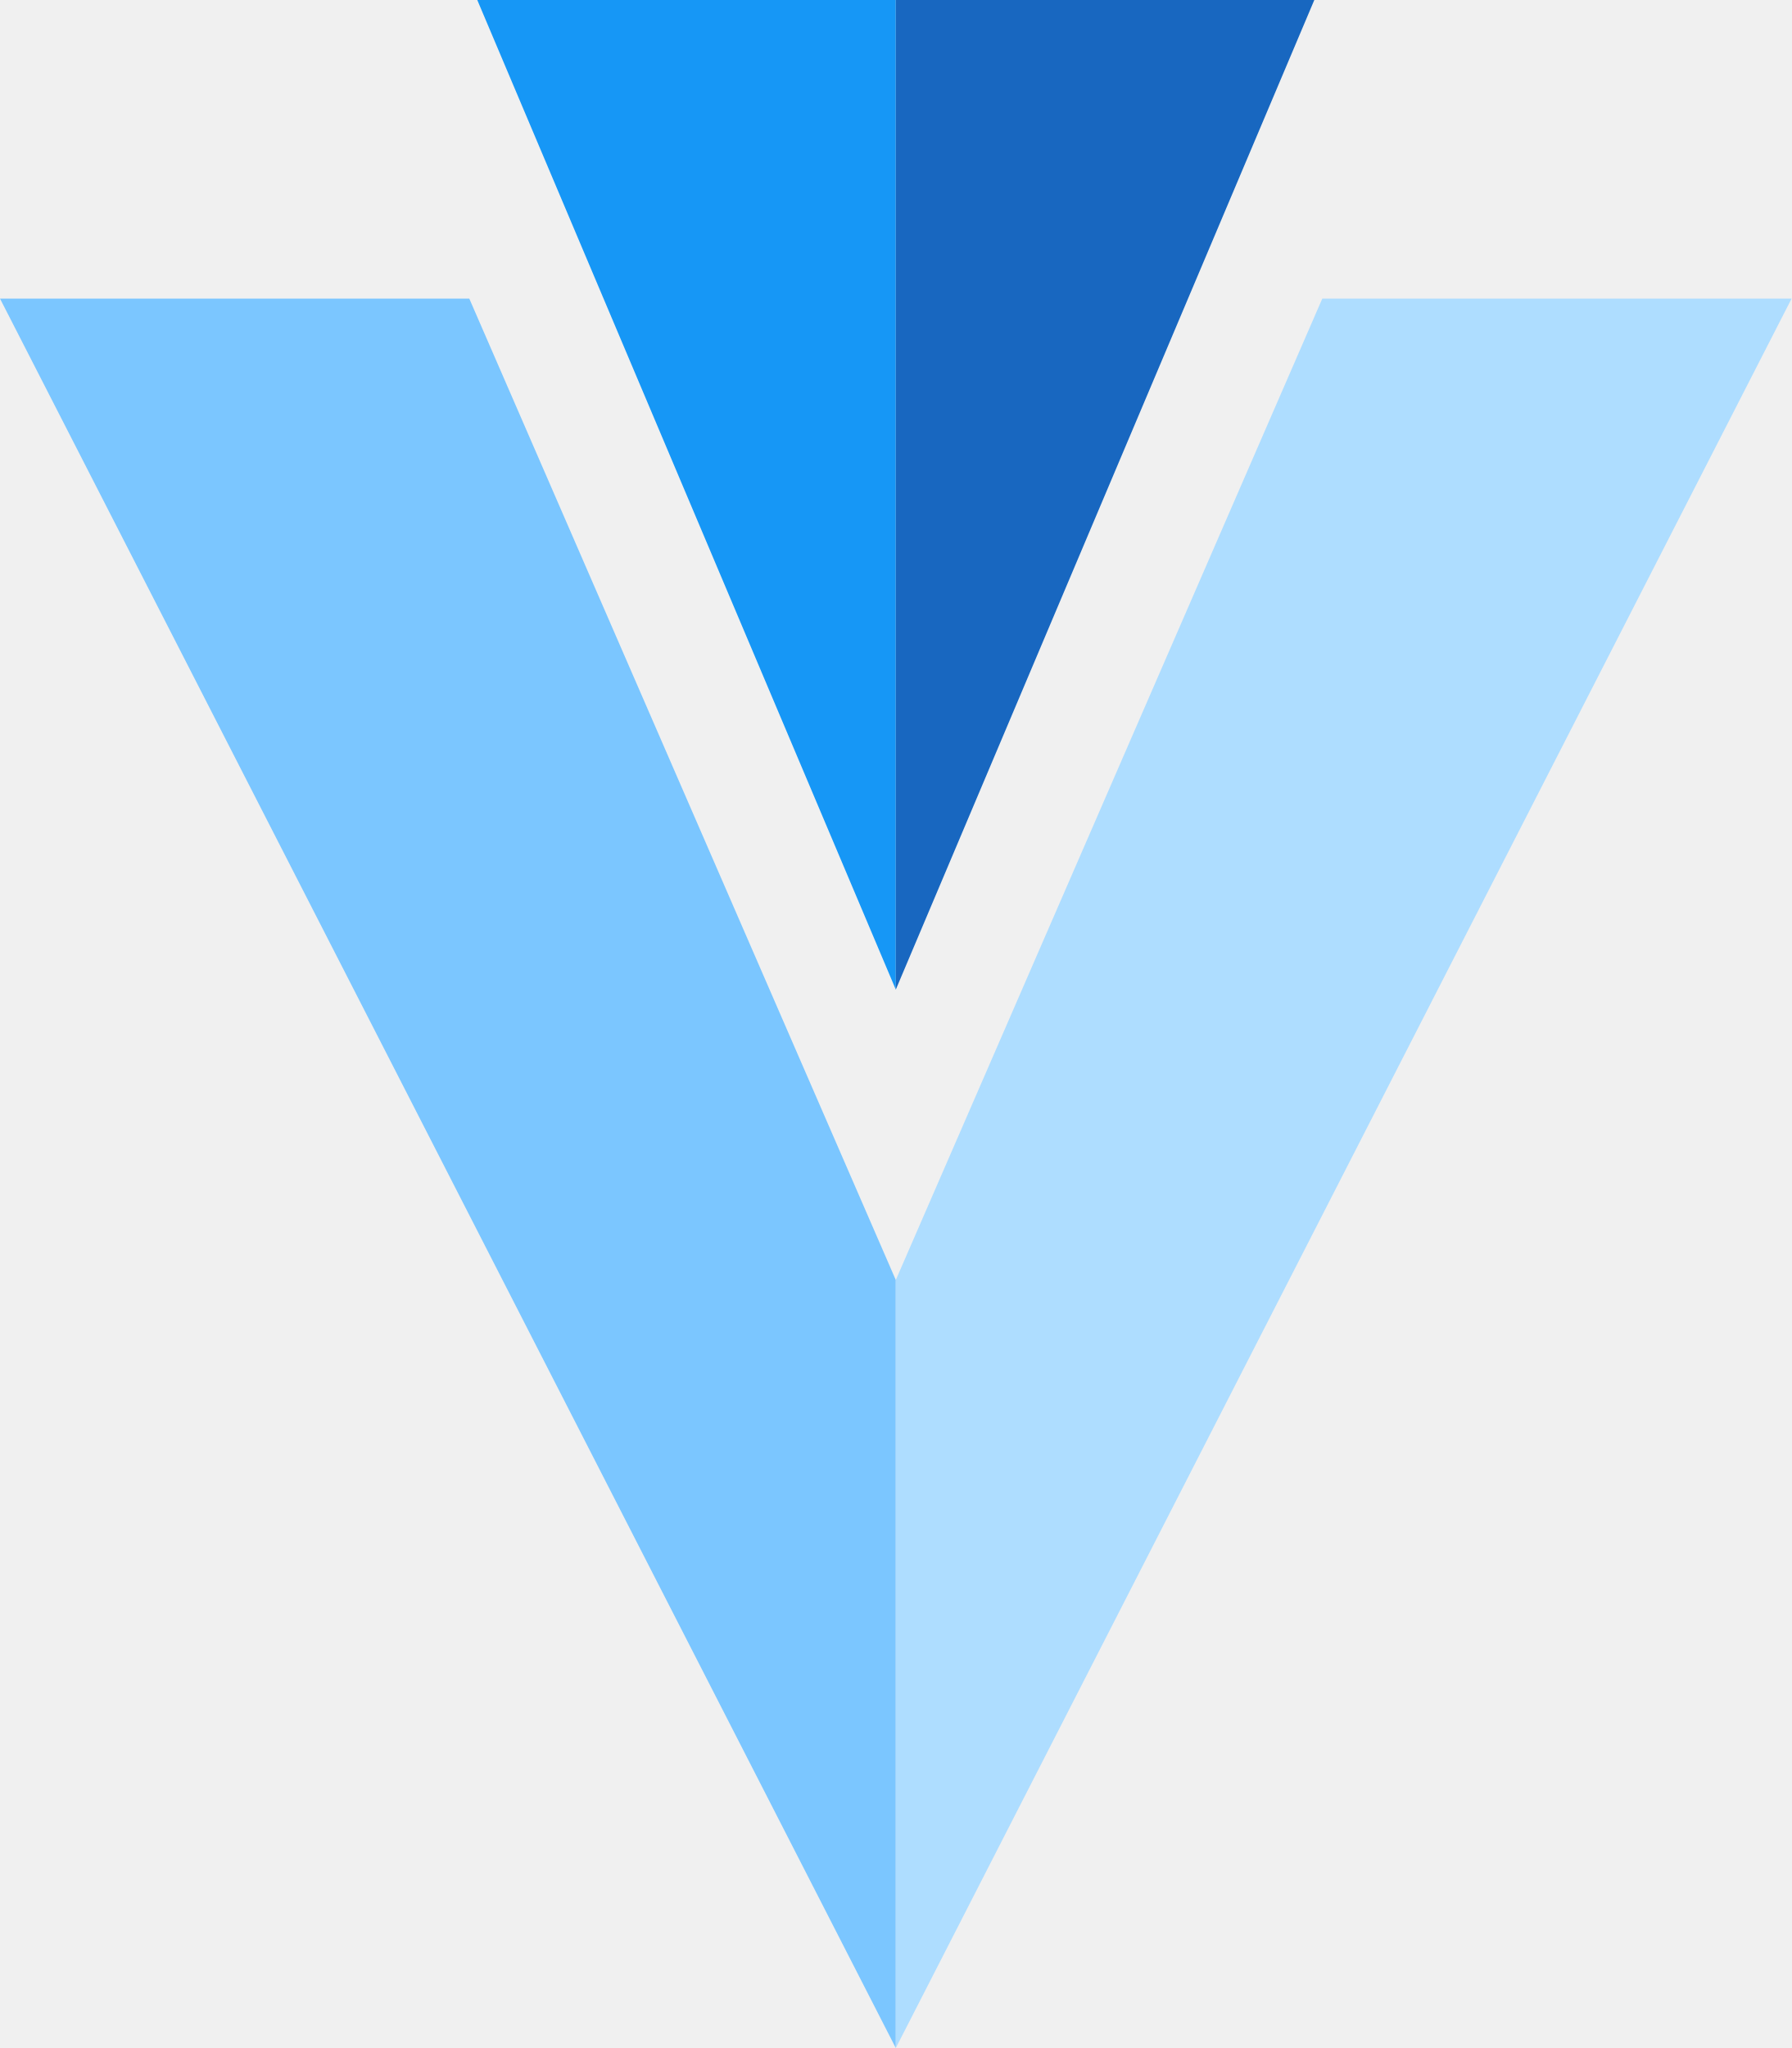
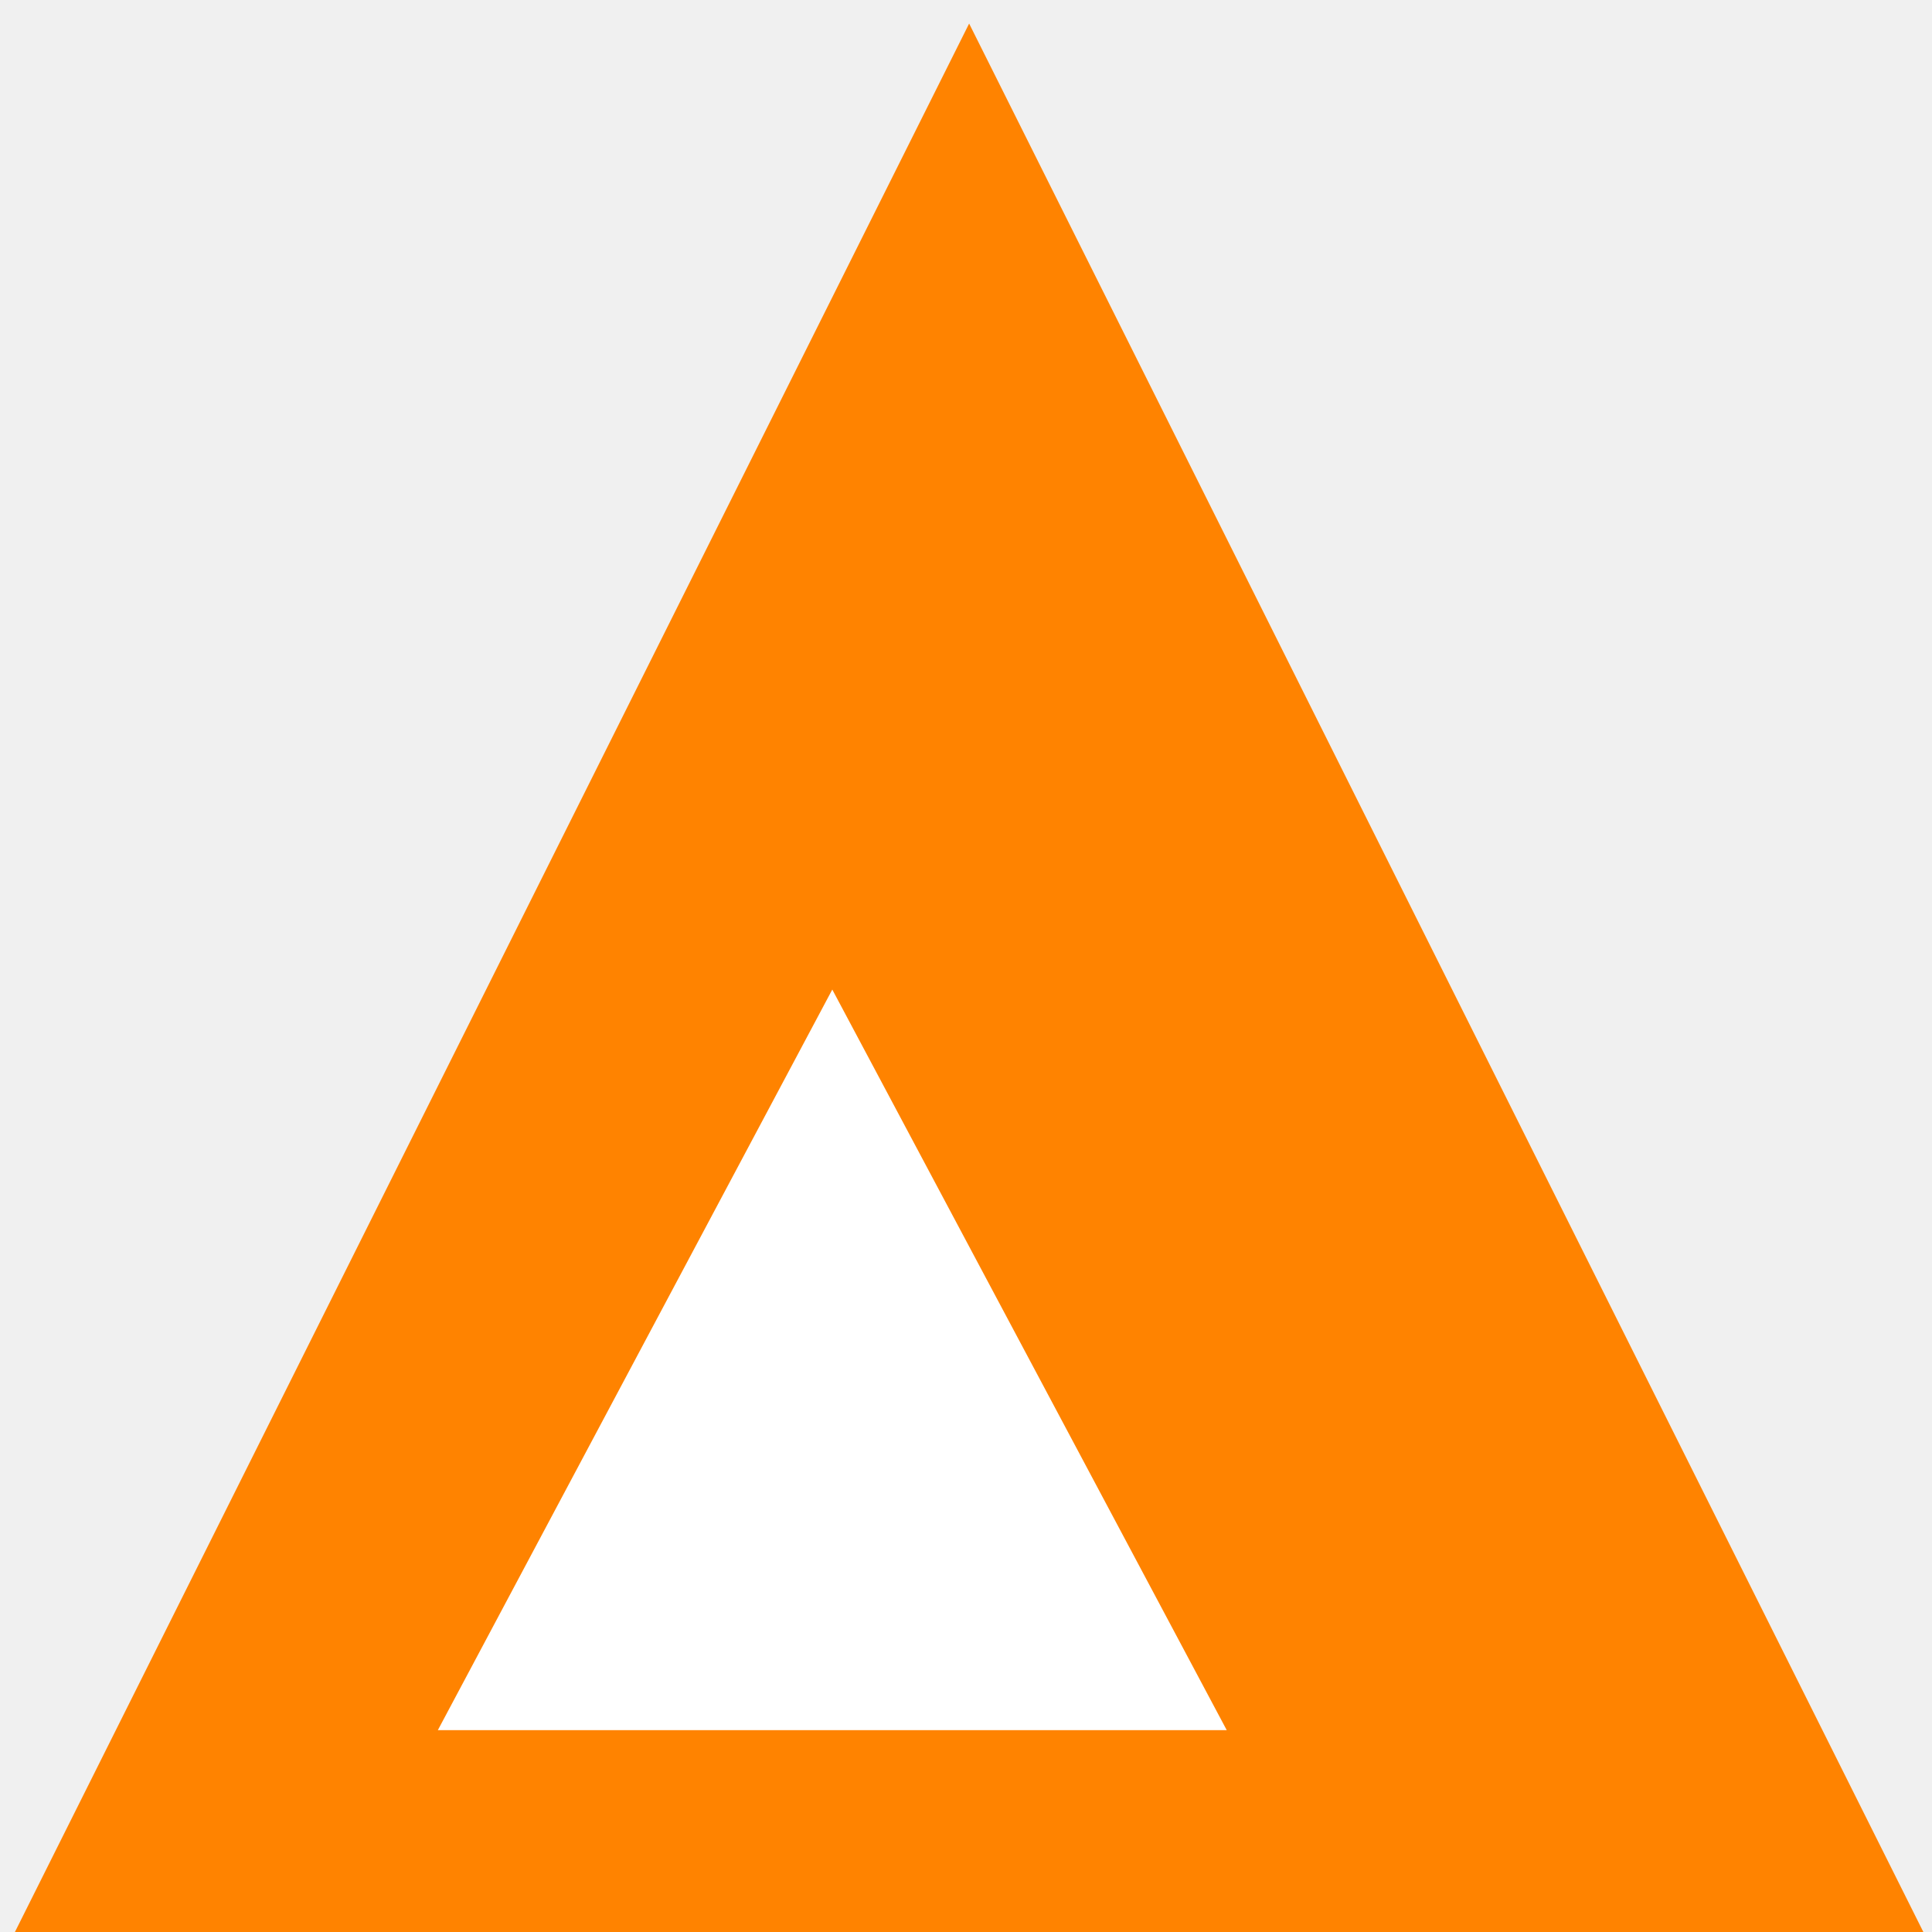
- <svg xmlns="http://www.w3.org/2000/svg" id="Layer_1" data-name="Layer 1" viewBox="0 0 87.5 100">
-   <defs>
-     <style>.cls-1{fill:#1697f6;}.cls-2{fill:#7bc6ff;}.cls-3{fill:#1867c0;}.cls-4{fill:#aeddff;}</style>
-   </defs>
-   <polyline class="cls-1" points="43.75 0 23.31 0 43.75 48.32" />
-   <polygon class="cls-2" points="43.75 62.5 43.75 100 0 14.58 22.92 14.58 43.75 62.5" />
-   <polyline class="cls-3" points="43.75 0 64.19 0 43.75 48.32" />
-   <polygon class="cls-4" points="64.58 14.58 87.5 14.58 43.75 100 43.75 62.5 64.58 14.58" />
+ <svg xmlns="http://www.w3.org/2000/svg" width="120" height="120">
+   <g>
+     <rect fill="none" id="canvas_background" height="402" width="582" y="-1" x="-1" />
+   </g>
+   <g>
+     <path stroke="#000" id="svg_6" d="m0.195,121.463l60,-120l60,120l-120,0z" stroke-opacity="null" stroke-width="0" fill="#ff8300" />
+     <path stroke="#000" id="svg_8" d="m27.195,107.463l24.5,-46l24.5,46l-49,0z" stroke-opacity="null" stroke-width="0" fill="#ffffff" />
+   </g>
</svg>
